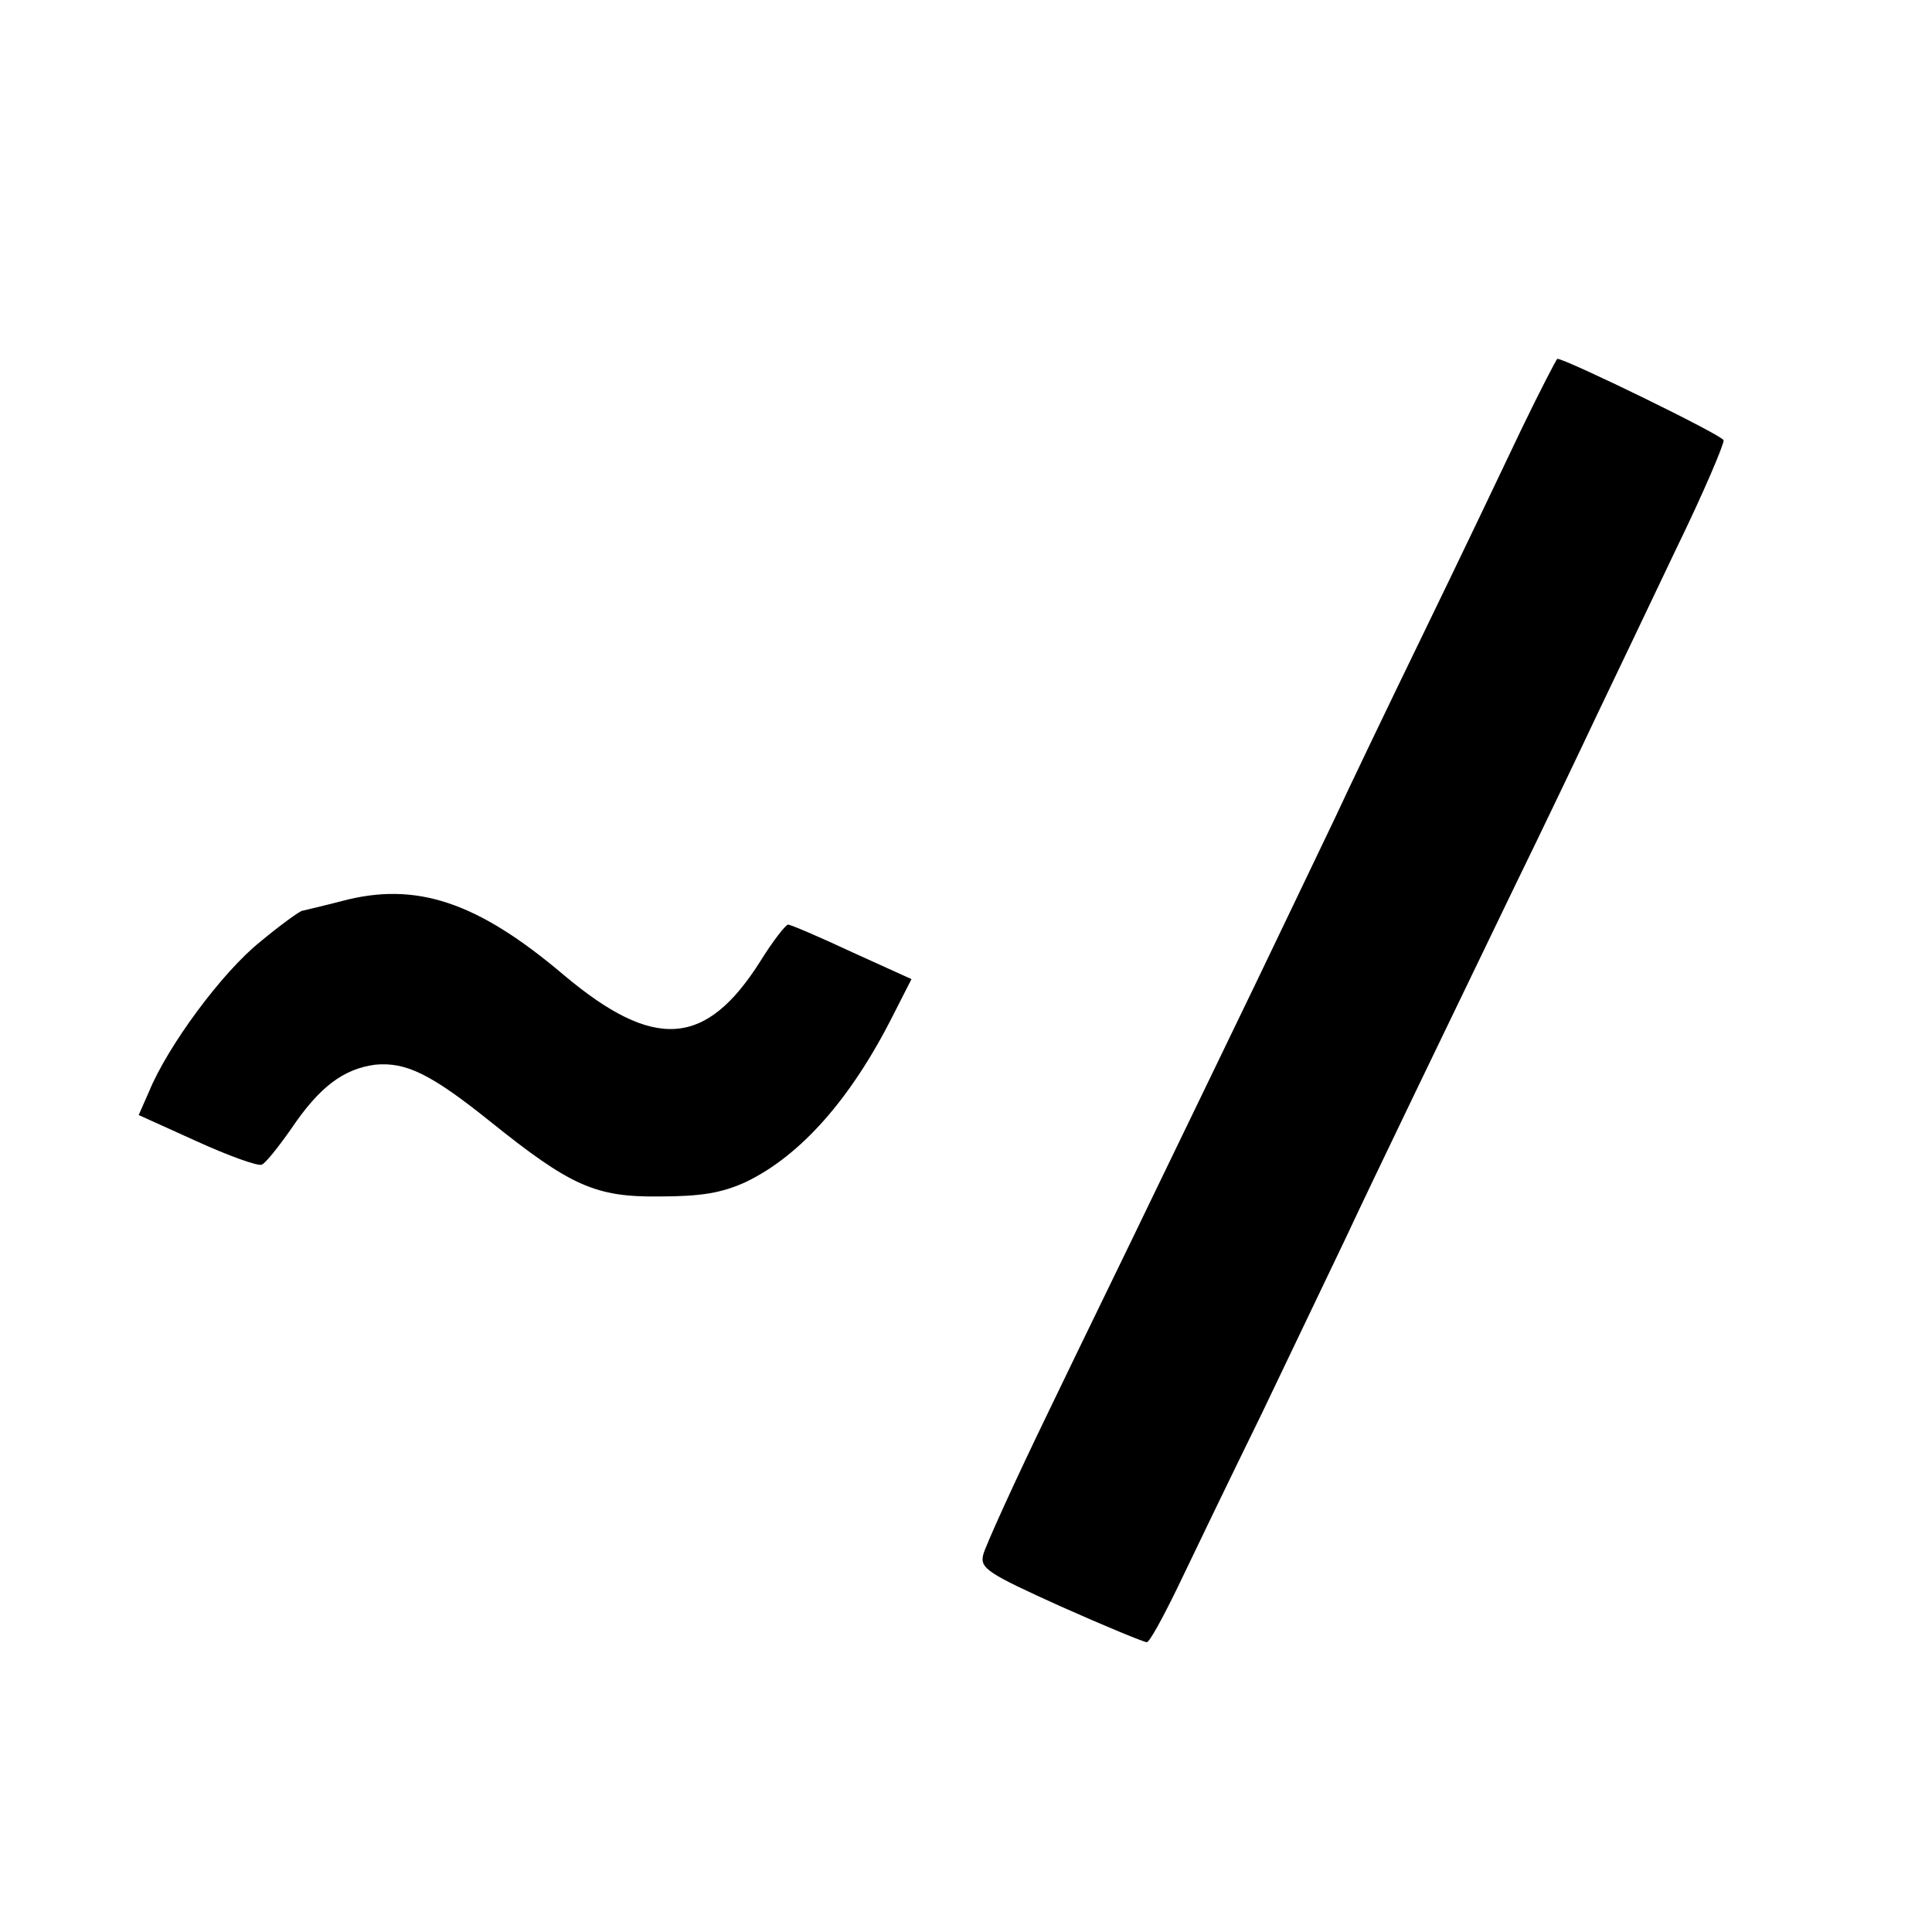
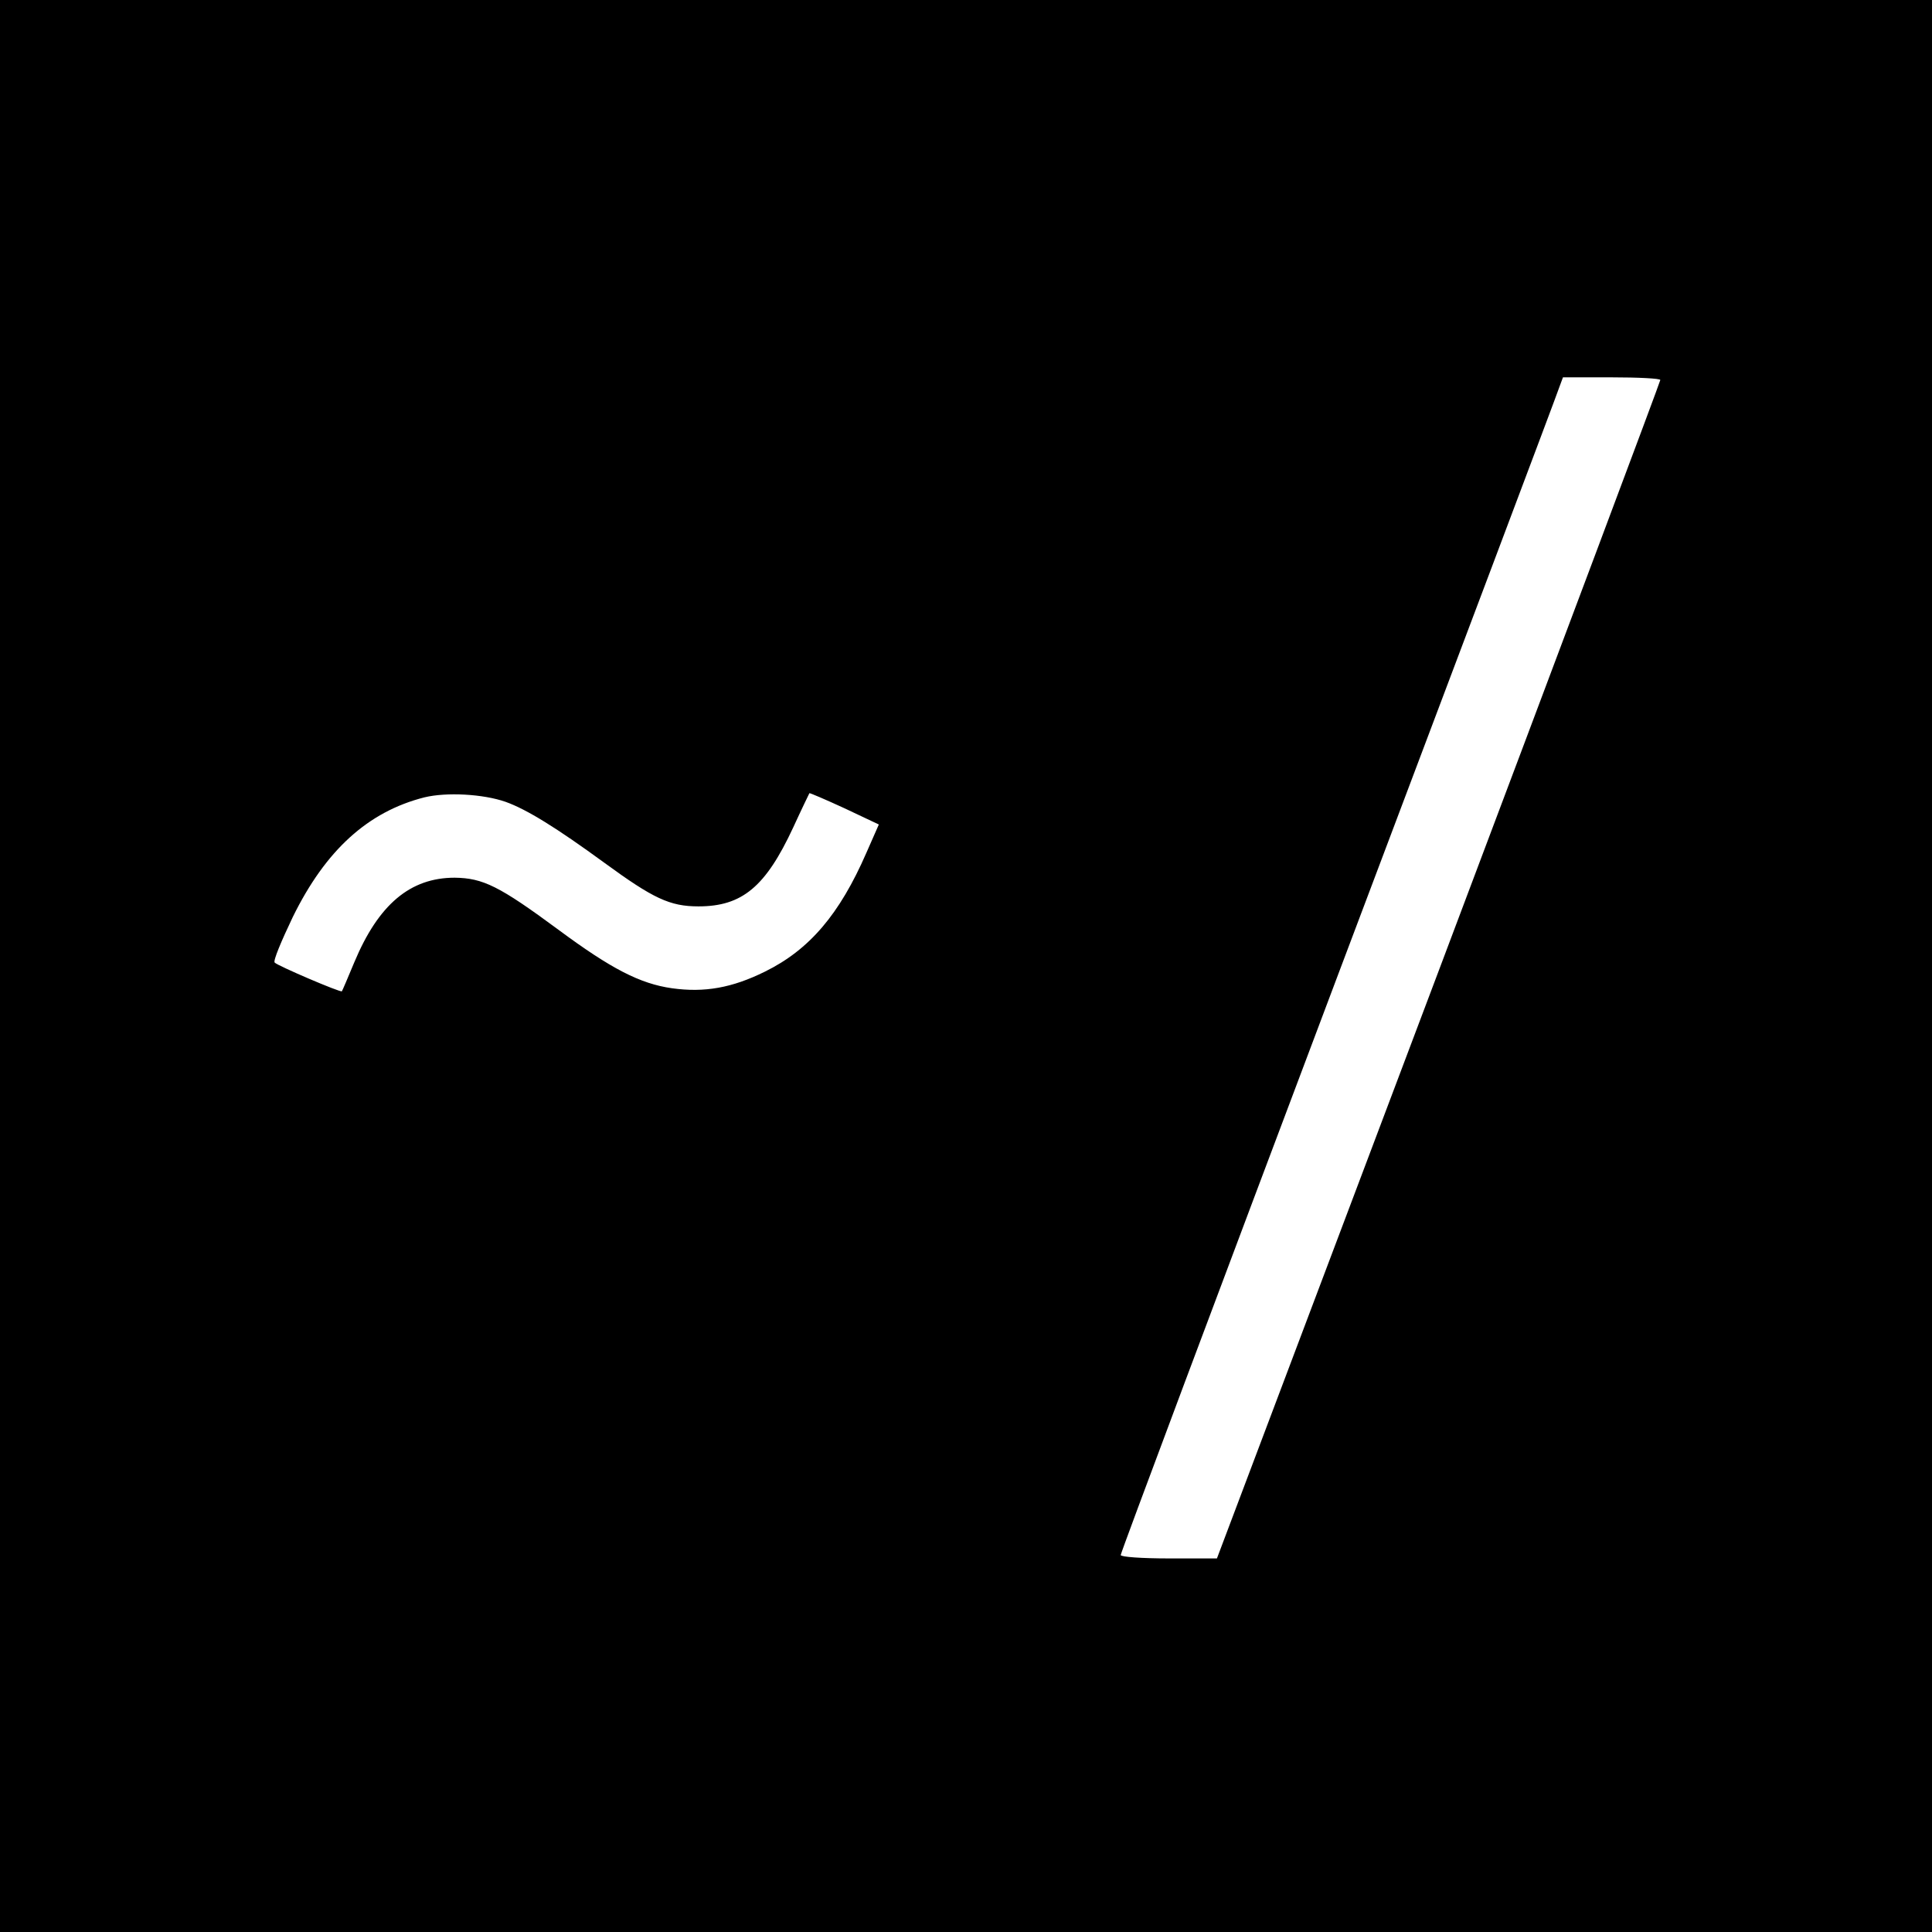
- <svg xmlns="http://www.w3.org/2000/svg" version="1.0" width="280pt" height="280pt" viewBox="0 0 280 280" preserveAspectRatio="xMidYMid meet">
-   <g transform="translate(0,280) scale(0.1,-0.1)" fill="#000000" stroke="none">
-     <path d="M2205 2178 c-27 -57 -91 -191 -143 -298 -52 -107 -109 -226 -127 -265 -18 -38 -70 -146 -115 -240 -45 -93 -110 -228 -145 -300 -34 -71 -104 -214 -154 -318 -50 -103 -93 -198 -96 -210 -5 -20 6 -27 112 -75 65 -29 121 -52 125 -52 4 0 23 35 44 78 20 42 75 156 122 252 46 96 101 211 122 255 43 92 135 282 244 508 42 86 96 199 120 250 24 50 76 159 115 241 40 82 70 153 69 158 -3 8 -229 118 -241 118 -1 0 -25 -46 -52 -102z" />
-     <path d="M495 1494 c-27 -7 -53 -13 -57 -14 -3 0 -31 -20 -61 -45 -55 -44 -134 -151 -161 -217 l-15 -34 84 -38 c46 -21 88 -36 94 -34 5 1 24 25 43 52 41 61 76 87 122 93 44 4 80 -13 166 -82 117 -94 153 -110 245 -109 61 0 91 5 126 21 79 38 152 120 213 241 l27 53 -86 39 c-47 22 -89 40 -93 40 -4 -1 -22 -24 -40 -53 -79 -125 -154 -130 -285 -20 -125 106 -214 136 -322 107z" />
+ <svg xmlns="http://www.w3.org/2000/svg" version="1.0" width="512pt" height="512pt" viewBox="0 0 512 512" preserveAspectRatio="xMidYMid meet">
+   <g transform="translate(0,512) scale(0.1,-0.1)" fill="#000000" stroke="none">
+     <path d="M0 2560 l0 -2560 2560 0 2560 0 0 2560 0 2560 -2560 0 -2560 0 0 -2560z m4400 1553 c0 -4 -264 -708 -587 -1565 l-588 -1558 -127 0 c-73 0 -128 4 -128 9 0 6 259 697 576 1538 317 840 581 1540 586 1556 l10 27 129 0 c71 0 129 -3 129 -7z m-3060 -1118 c56 -20 135 -69 261 -161 130 -95 174 -116 250 -116 116 0 178 52 251 209 22 48 42 89 43 91 1 1 43 -17 93 -40 l91 -43 -33 -75 c-71 -163 -151 -257 -269 -315 -87 -43 -160 -56 -246 -44 -85 12 -162 52 -301 155 -157 116 -200 137 -275 138 -118 0 -202 -71 -266 -224 -17 -41 -32 -76 -33 -77 -3 -4 -169 67 -178 76 -5 4 18 58 48 121 87 177 199 279 349 317 58 14 155 9 215 -12z" />
  </g>
</svg>
